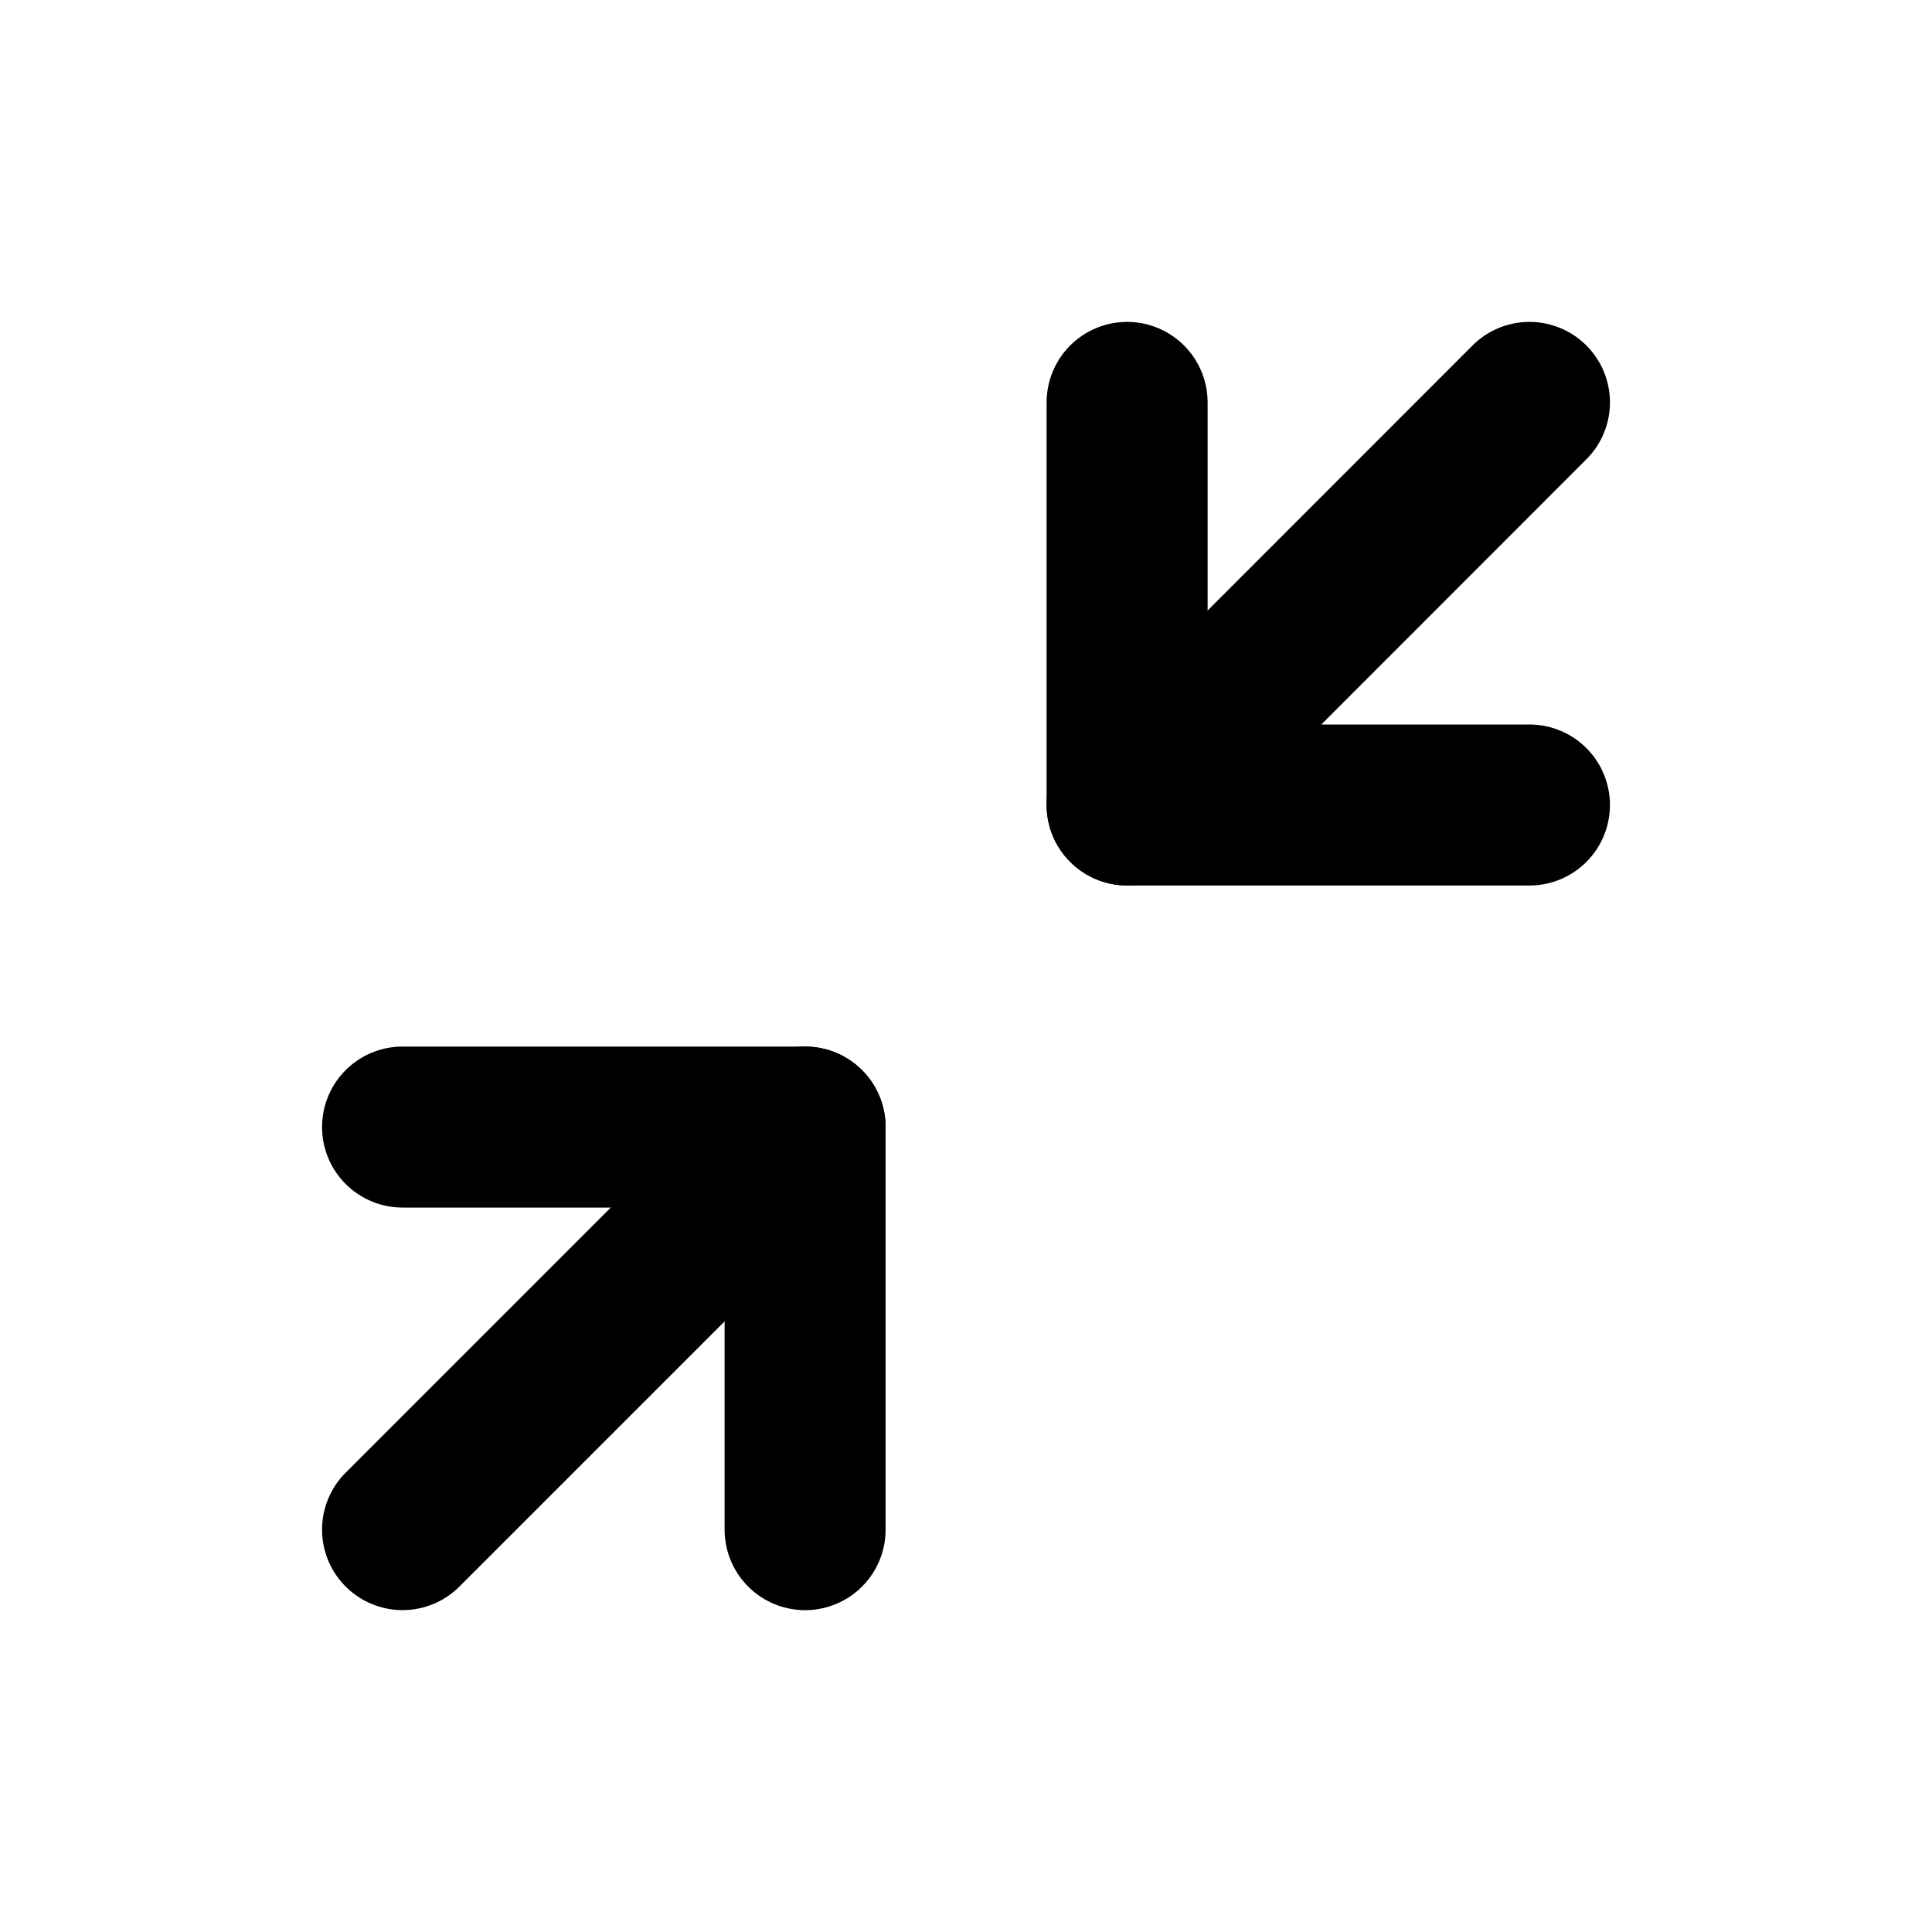
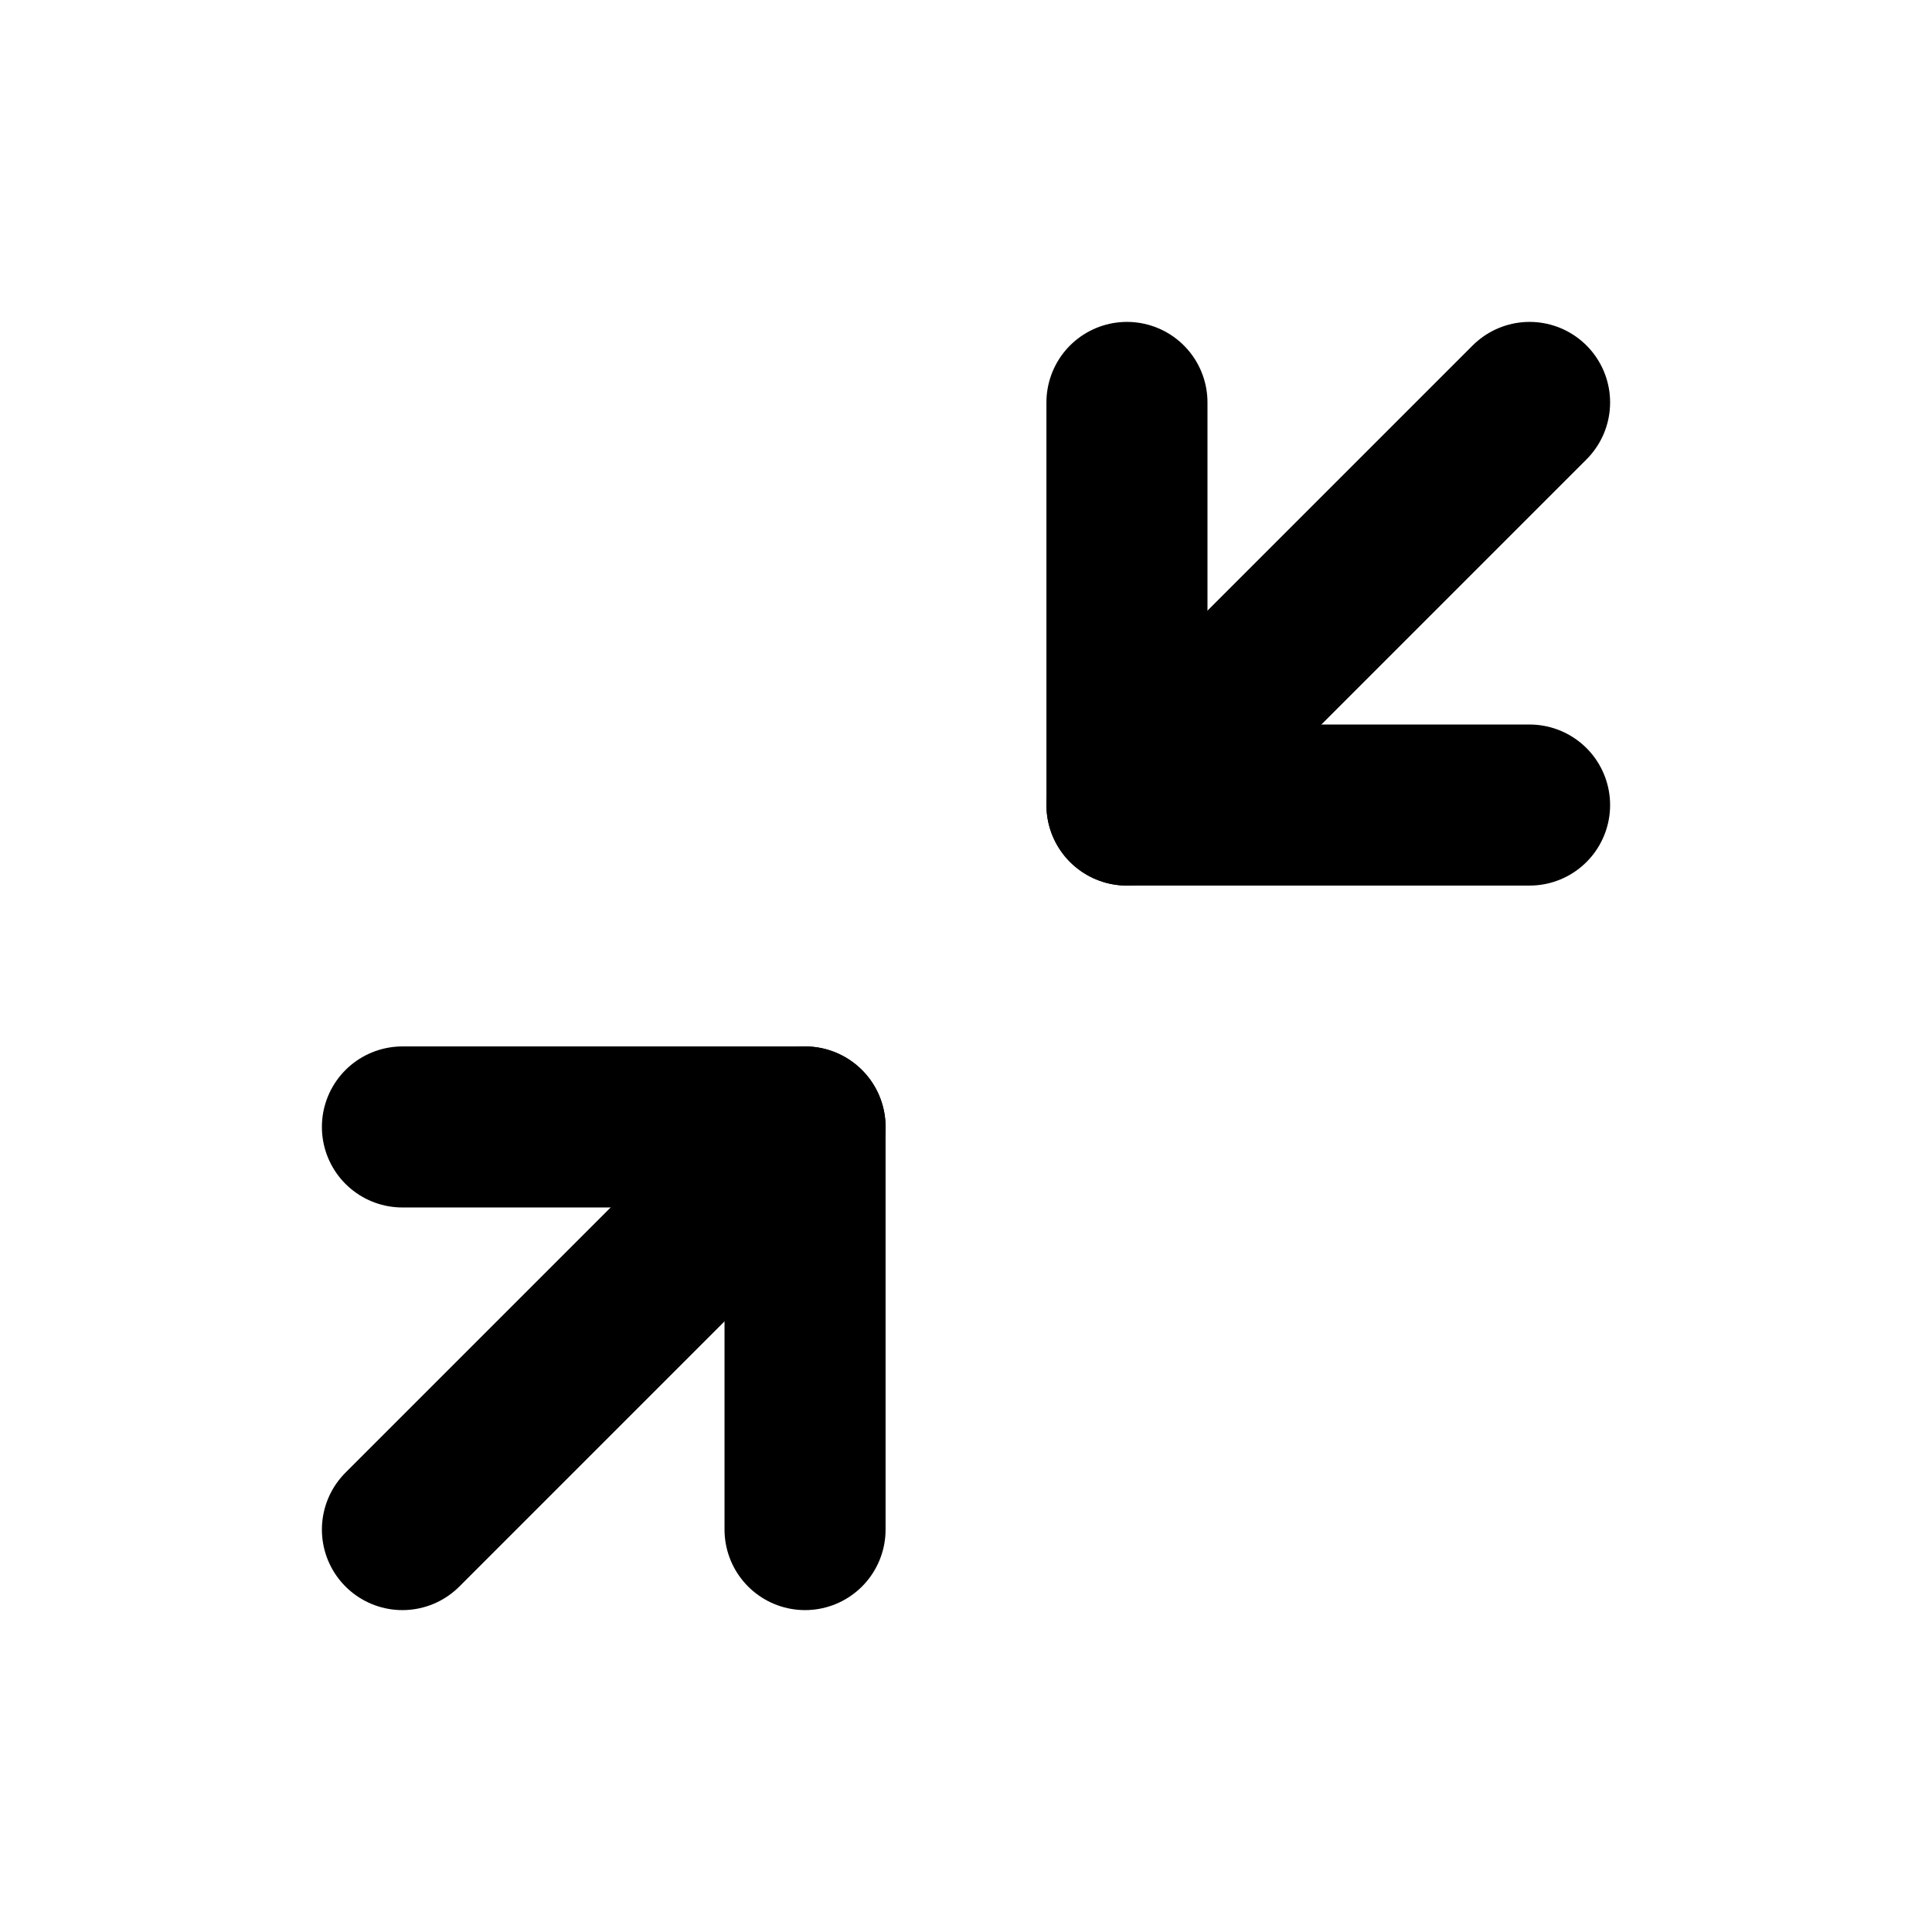
- <svg xmlns="http://www.w3.org/2000/svg" width="36mm" height="36mm" viewBox="0 0 36 36" version="1.1" id="svg8">
-   <defs id="defs2">
-     <pattern id="EMFhbasepattern" patternUnits="userSpaceOnUse" width="6" height="6" x="0" y="0" />
-     <pattern id="EMFhbasepattern-8" patternUnits="userSpaceOnUse" width="6" height="6" x="0" y="0" />
-     <pattern id="EMFhbasepattern-2" patternUnits="userSpaceOnUse" width="6" height="6" x="0" y="0" />
-     <pattern id="EMFhbasepattern-6" patternUnits="userSpaceOnUse" width="6" height="6" x="0" y="0" />
-     <pattern id="EMFhbasepattern-21" patternUnits="userSpaceOnUse" width="6" height="6" x="0" y="0" />
-     <pattern id="EMFhbasepattern-0" patternUnits="userSpaceOnUse" width="6" height="6" x="0" y="0" />
-     <pattern id="EMFhbasepattern-4" patternUnits="userSpaceOnUse" width="6" height="6" x="0" y="0" />
-     <pattern id="EMFhbasepattern-06" patternUnits="userSpaceOnUse" width="6" height="6" x="0" y="0" />
-     <pattern id="EMFhbasepattern-7" patternUnits="userSpaceOnUse" width="6" height="6" x="0" y="0" />
-   </defs>
-   <g id="layer1">
-     <path style="fill:none;stroke:#000000;stroke-width:3;stroke-linecap:round;stroke-linejoin:round;stroke-miterlimit:4;stroke-dasharray:none;stroke-opacity:1" d="M 15.002,21.001 7.501,28.502" id="path846" />
-     <path style="fill:none;stroke:#000000;stroke-width:3;stroke-linecap:round;stroke-linejoin:round;stroke-miterlimit:4;stroke-dasharray:none;stroke-opacity:1" d="m 7.501,21.001 h 7.501 v 7.502" id="path848" />
-     <path style="fill:none;stroke:none;stroke-width:0.013px;stroke-linecap:round;stroke-linejoin:round;stroke-miterlimit:4;stroke-dasharray:none;stroke-opacity:1" d="M 0,36 H 36 V 0 H 0 Z" id="path850" />
-     <path style="fill:none;stroke:#000000;stroke-width:3;stroke-linecap:round;stroke-linejoin:round;stroke-miterlimit:4;stroke-dasharray:none;stroke-opacity:1" d="M 21.002,14.999 28.499,7.498" id="path852" />
-     <path style="fill:none;stroke:#000000;stroke-width:3;stroke-linecap:round;stroke-linejoin:round;stroke-miterlimit:4;stroke-dasharray:none;stroke-opacity:1" d="m 21.002,7.498 v 7.502 h 7.497" id="path854" />
-   </g>
+ <svg xmlns="http://www.w3.org/2000/svg" width="36" height="36" viewBox="0 0 9.525 9.525" version="1.1" id="svg8">
+   <defs id="defs2" />
+   <path style="fill:none;stroke:#000000;stroke-width:0.794;stroke-linecap:round;stroke-linejoin:round;stroke-miterlimit:4;stroke-dasharray:none;stroke-opacity:1" d="M 3.969,5.556 1.984,7.541" id="path5" />
+   <path style="fill:none;stroke:#000000;stroke-width:0.794;stroke-linecap:round;stroke-linejoin:round;stroke-miterlimit:4;stroke-dasharray:none;stroke-opacity:1" d="M 1.984,5.556 H 3.969 V 7.541" id="path4" />
+   <path style="fill:none;stroke:#000000;stroke-width:0.794;stroke-linecap:round;stroke-linejoin:round;stroke-miterlimit:4;stroke-dasharray:none;stroke-opacity:1" d="M 5.556,3.969 7.541,1.984" id="path3" />
+   <path style="fill:none;stroke:#000000;stroke-width:0.794;stroke-linecap:round;stroke-linejoin:round;stroke-miterlimit:4;stroke-dasharray:none;stroke-opacity:1" d="M 5.556,1.984 V 3.969 H 7.541" id="path2" />
+   <path style="fill:none;stroke:none;stroke-width:0;stroke-linecap:round;stroke-linejoin:round;stroke-miterlimit:4;stroke-dasharray:none;stroke-opacity:1" d="M 0,9.525 H 9.525 V 0 H 0 Z" id="path1" />
</svg>
